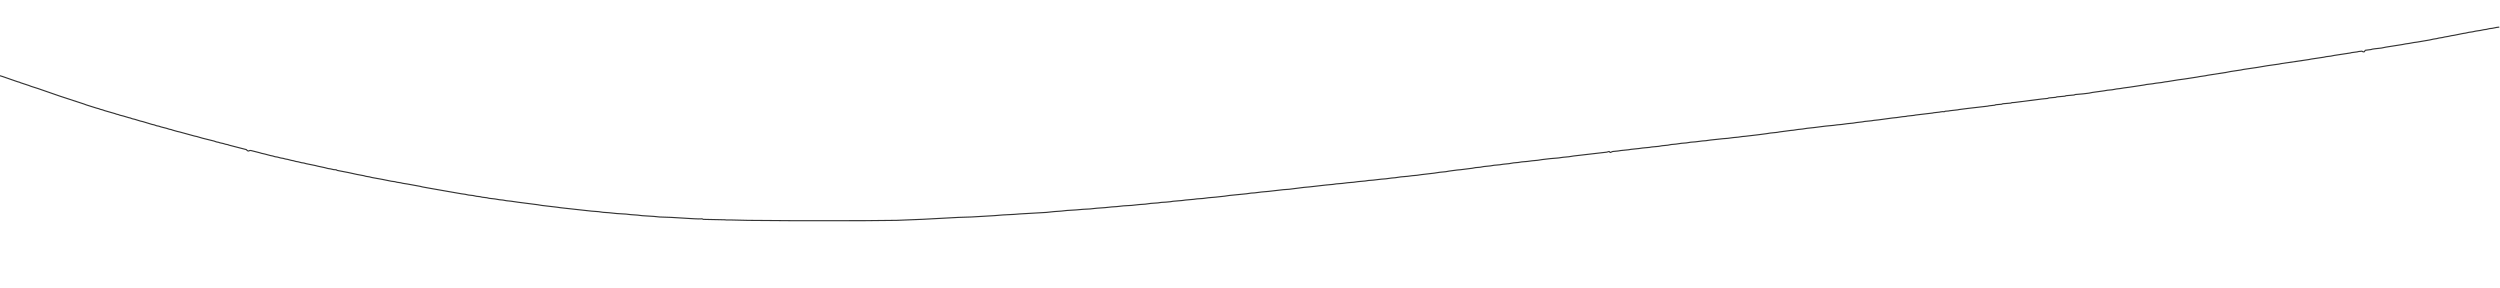
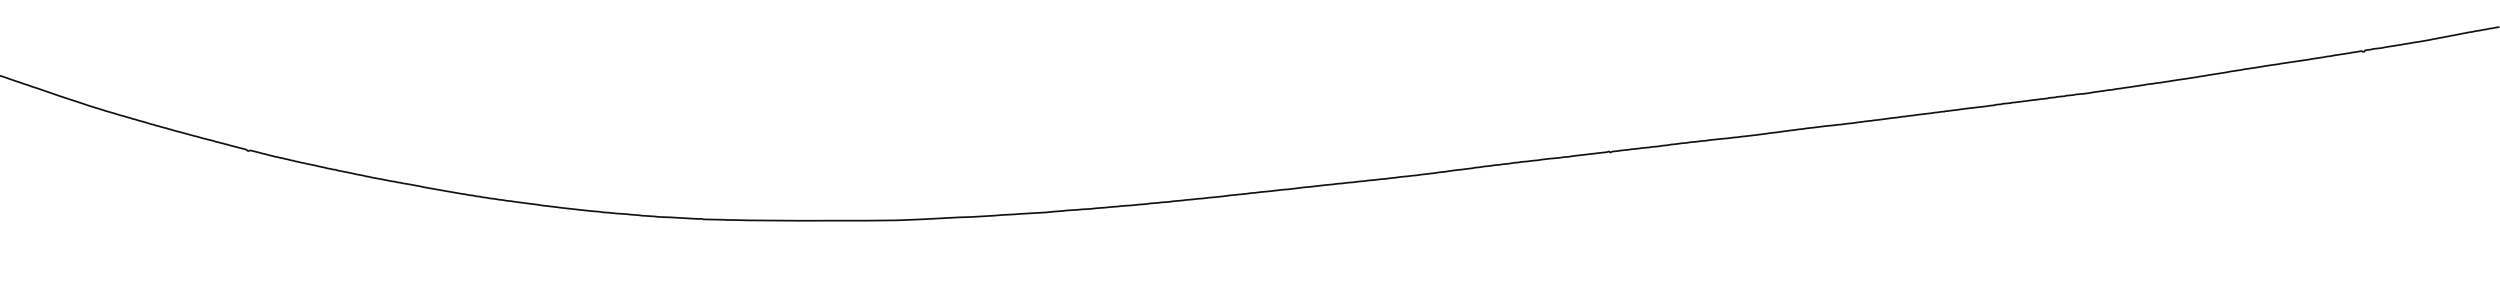
<svg xmlns="http://www.w3.org/2000/svg" viewBox="0 0 2172 250" width="2172" height="250" role="img" aria-labelledby="title">
-   <path d="M0.0 65.82 L2.0 66.40 L15.0 70.92 L17.0 71.49 L18.0 71.94 L25.0 74.23 L27.0 75.02 L33.0 76.92 L52.0 83.51 L73.0 90.38 L75.0 91.15 L84.0 93.97 L86.0 94.49 L87.0 94.94 L89.0 95.42 L91.0 96.15 L100.0 98.72 L101.0 99.13 L103.0 99.61 L104.0 100.04 L107.0 100.76 L112.0 102.26 L113.0 102.44 L115.0 103.20 L117.0 103.63 L122.0 105.19 L124.0 105.63 L132.0 108.07 L134.0 108.49 L136.0 109.25 L138.0 109.63 L140.0 110.30 L145.0 111.56 L147.0 112.25 L149.0 112.65 L150.0 113.05 L154.0 114.19 L156.0 114.63 L169.0 118.20 L171.0 118.62 L176.0 120.09 L186.0 122.56 L188.0 123.29 L190.0 123.67 L191.0 124.06 L194.0 124.69 L196.0 125.33 L198.0 125.69 L199.0 126.11 L214.0 129.97 L215.0 130.96 L216.0 131.21 L217.0 130.77 L218.0 130.77 L226.0 132.80 L227.0 133.15 L230.0 133.81 L235.0 135.15 L237.0 135.54 L239.0 136.17 L241.0 136.46 L244.0 137.28 L246.0 137.58 L248.0 138.15 L250.0 138.49 L253.0 139.30 L255.0 139.66 L257.0 140.26 L259.0 140.58 L262.0 141.37 L264.0 141.63 L266.0 142.21 L274.0 143.82 L276.0 144.35 L282.0 145.62 L285.0 146.42 L287.0 146.70 L290.0 147.39 L292.0 147.50 L293.0 148.06 L303.0 149.98 L310.0 151.53 L316.0 152.63 L318.0 153.21 L321.0 153.66 L323.0 154.21 L332.0 155.82 L340.0 157.46 L343.0 157.83 L345.0 158.36 L348.0 158.77 L350.0 159.27 L354.0 159.88 L365.0 161.89 L367.0 162.40 L373.0 163.49 L401.0 168.39 L404.0 168.77 L407.0 169.44 L411.0 169.87 L414.0 170.55 L417.0 170.85 L419.0 171.34 L423.0 171.80 L425.0 172.30 L430.0 172.84 L434.0 173.54 L437.0 173.82 L440.0 174.39 L444.0 174.80 L450.0 175.68 L467.0 177.85 L471.0 178.51 L484.0 180.02 L487.0 180.47 L514.0 183.44 L520.0 183.88 L524.0 184.47 L529.0 184.80 L536.0 185.54 L544.0 186.00 L548.0 186.48 L554.0 186.89 L558.0 187.39 L568.0 188.00 L573.0 188.52 L583.0 188.86 L603.0 190.06 L607.0 190.21 L610.0 190.13 L611.0 190.58 L630.0 190.97 L631.0 191.13 L636.0 191.13 L650.0 191.46 L692.0 191.76 L752.0 191.71 L779.0 191.44 L802.0 190.51 L833.0 188.86 L844.0 188.51 L864.0 187.35 L871.0 186.76 L881.0 186.26 L886.0 185.86 L909.0 184.55 L916.0 183.81 L922.0 183.40 L927.0 182.85 L935.0 182.37 L941.0 181.84 L947.0 181.54 L953.0 180.88 L960.0 180.40 L966.0 179.76 L970.0 179.52 L976.0 178.85 L983.0 178.46 L990.0 177.70 L995.0 177.37 L1000.0 176.69 L1006.0 176.28 L1009.0 175.83 L1013.0 175.61 L1017.0 175.23 L1019.0 174.87 L1027.0 174.21 L1030.0 173.79 L1037.0 173.18 L1040.0 172.77 L1045.0 172.45 L1050.0 171.78 L1056.0 171.29 L1064.0 170.42 L1068.0 169.82 L1083.0 168.35 L1087.0 167.75 L1090.0 167.58 L1096.0 166.80 L1102.0 166.29 L1115.0 164.78 L1120.0 164.44 L1133.0 162.78 L1138.0 162.35 L1152.0 160.74 L1158.0 160.21 L1161.0 159.74 L1166.0 159.37 L1171.0 158.73 L1176.0 158.34 L1180.0 157.78 L1186.0 157.26 L1189.0 156.79 L1193.0 156.50 L1200.0 155.66 L1204.0 155.36 L1209.0 154.67 L1212.0 154.43 L1217.0 153.68 L1223.0 153.17 L1227.0 152.64 L1231.0 152.30 L1235.0 151.70 L1246.0 150.43 L1251.0 149.65 L1256.0 149.19 L1259.0 148.64 L1266.0 147.70 L1269.0 147.44 L1279.0 146.19 L1282.0 145.62 L1286.0 145.29 L1289.0 144.71 L1295.0 144.11 L1298.0 143.58 L1303.0 143.16 L1306.0 142.67 L1311.0 142.19 L1315.0 141.50 L1319.0 141.16 L1322.0 140.66 L1327.0 140.25 L1331.0 139.71 L1336.0 139.25 L1340.0 138.61 L1347.0 137.80 L1354.0 137.23 L1358.0 136.64 L1363.0 136.19 L1367.0 135.54 L1396.0 132.18 L1398.0 131.58 L1399.0 132.52 L1401.0 131.64 L1406.0 131.15 L1408.0 130.80 L1415.0 130.10 L1417.0 129.75 L1424.0 129.03 L1427.0 128.59 L1433.0 128.05 L1435.0 127.69 L1441.0 127.16 L1444.0 126.62 L1449.0 126.14 L1452.0 125.55 L1456.0 125.21 L1461.0 124.48 L1465.0 124.18 L1469.0 123.53 L1473.0 123.24 L1479.0 122.46 L1482.0 122.25 L1486.0 121.66 L1497.0 120.49 L1501.0 120.19 L1506.0 119.52 L1510.0 119.17 L1514.0 118.58 L1516.0 118.44 L1528.0 117.02 L1535.0 116.10 L1538.0 115.59 L1544.0 115.00 L1546.0 114.62 L1556.0 113.30 L1558.0 113.14 L1562.0 112.50 L1566.0 112.10 L1570.0 111.46 L1576.0 110.84 L1586.0 109.56 L1593.0 108.91 L1596.0 108.48 L1600.0 108.14 L1605.0 107.44 L1610.0 106.96 L1613.0 106.46 L1618.0 105.89 L1620.0 105.51 L1626.0 104.92 L1628.0 104.57 L1632.0 104.16 L1644.0 102.52 L1648.0 102.12 L1653.0 101.37 L1656.0 101.12 L1657.0 100.85 L1663.0 100.22 L1664.0 99.97 L1679.0 98.21 L1680.0 97.96 L1685.0 97.42 L1686.0 97.20 L1688.0 96.96 L1689.0 97.11 L1690.0 96.65 L1693.0 96.42 L1694.0 96.20 L1701.0 95.42 L1702.0 95.18 L1710.0 94.16 L1727.0 92.20 L1728.0 91.95 L1733.0 91.39 L1734.0 90.98 L1739.0 90.55 L1740.0 90.15 L1747.0 89.55 L1748.0 89.15 L1750.0 89.06 L1774.0 86.00 L1779.0 85.52 L1780.0 85.09 L1786.0 84.56 L1787.0 84.17 L1794.0 83.55 L1795.0 83.14 L1802.0 82.53 L1803.0 82.12 L1810.0 81.52 L1815.0 80.91 L1818.0 80.29 L1828.0 78.91 L1831.0 78.38 L1835.0 78.01 L1839.0 77.26 L1842.0 76.94 L1845.0 76.42 L1850.0 75.77 L1863.0 73.80 L1865.0 73.37 L1870.0 72.81 L1873.0 72.28 L1878.0 71.70 L1881.0 71.13 L1883.0 70.91 L1892.0 69.43 L1898.0 68.63 L1909.0 66.93 L1911.0 66.53 L1916.0 65.83 L1918.0 65.39 L1934.0 62.92 L1938.0 62.12 L1947.0 60.79 L1949.0 60.34 L1961.0 58.59 L1970.0 57.06 L1980.0 55.67 L1982.0 55.24 L2006.0 51.73 L2008.0 51.31 L2019.0 49.68 L2021.0 49.23 L2025.0 48.76 L2028.0 48.14 L2042.0 46.02 L2043.0 45.72 L2048.0 45.07 L2049.0 44.78 L2052.0 44.46 L2053.0 45.00 L2054.0 45.05 L2055.0 43.69 L2060.0 43.03 L2061.0 42.71 L2063.0 42.41 L2069.0 41.74 L2073.0 40.92 L2087.0 38.73 L2090.0 38.13 L2093.0 37.73 L2097.0 36.97 L2100.0 36.58 L2111.0 34.70 L2114.0 34.01 L2117.0 33.55 L2119.0 33.04 L2122.0 32.60 L2124.0 32.11 L2127.0 31.63 L2130.0 30.96 L2132.0 30.69 L2140.0 29.05 L2142.0 28.78 L2145.0 28.08 L2148.0 27.68 L2151.0 27.01 L2155.0 26.44 L2158.0 25.79 L2160.0 25.56 L2163.0 24.84 L2165.0 24.66 L2169.0 23.84 L2171.0 23.58" fill="none" stroke="#333333" stroke-width="1.0" stroke-linecap="round" stroke-linejoin="round" vector-effect="non-scaling-stroke" />
+   <path d="M0.0 65.82 L2.0 66.40 L15.0 70.92 L17.0 71.49 L18.0 71.94 L25.0 74.23 L27.0 75.02 L33.0 76.92 L52.0 83.51 L73.0 90.38 L75.0 91.15 L84.0 93.97 L86.0 94.49 L87.0 94.94 L89.0 95.42 L91.0 96.15 L100.0 98.72 L101.0 99.13 L103.0 99.61 L104.0 100.04 L107.0 100.76 L112.0 102.26 L113.0 102.44 L115.0 103.20 L117.0 103.63 L122.0 105.19 L124.0 105.63 L132.0 108.07 L134.0 108.49 L136.0 109.25 L138.0 109.63 L140.0 110.30 L145.0 111.56 L147.0 112.25 L149.0 112.65 L150.0 113.05 L154.0 114.19 L156.0 114.63 L169.0 118.20 L171.0 118.62 L176.0 120.09 L186.0 122.56 L188.0 123.29 L190.0 123.67 L191.0 124.06 L194.0 124.69 L196.0 125.33 L198.0 125.69 L199.0 126.11 L214.0 129.97 L215.0 130.96 L216.0 131.21 L217.0 130.77 L218.0 130.77 L226.0 132.80 L227.0 133.15 L230.0 133.81 L235.0 135.15 L237.0 135.54 L239.0 136.17 L241.0 136.46 L244.0 137.28 L246.0 137.58 L248.0 138.15 L250.0 138.49 L253.0 139.30 L255.0 139.66 L257.0 140.26 L259.0 140.58 L262.0 141.37 L264.0 141.63 L266.0 142.21 L274.0 143.82 L276.0 144.35 L282.0 145.62 L285.0 146.42 L287.0 146.70 L290.0 147.39 L292.0 147.50 L293.0 148.06 L303.0 149.98 L310.0 151.53 L316.0 152.63 L318.0 153.21 L321.0 153.66 L323.0 154.21 L332.0 155.82 L340.0 157.46 L343.0 157.83 L345.0 158.36 L348.0 158.77 L350.0 159.27 L354.0 159.88 L365.0 161.89 L367.0 162.40 L373.0 163.49 L401.0 168.39 L404.0 168.77 L407.0 169.44 L411.0 169.87 L414.0 170.55 L417.0 170.85 L419.0 171.34 L423.0 171.80 L425.0 172.30 L430.0 172.84 L434.0 173.54 L437.0 173.82 L440.0 174.39 L444.0 174.80 L450.0 175.68 L467.0 177.85 L471.0 178.51 L484.0 180.02 L487.0 180.47 L514.0 183.44 L520.0 183.88 L524.0 184.47 L529.0 184.80 L536.0 185.54 L544.0 186.00 L548.0 186.48 L554.0 186.89 L558.0 187.39 L568.0 188.00 L573.0 188.52 L583.0 188.86 L603.0 190.06 L607.0 190.21 L610.0 190.13 L611.0 190.58 L630.0 190.97 L631.0 191.13 L636.0 191.13 L650.0 191.46 L692.0 191.76 L752.0 191.71 L779.0 191.44 L802.0 190.51 L833.0 188.86 L844.0 188.51 L864.0 187.35 L871.0 186.76 L881.0 186.26 L886.0 185.86 L909.0 184.55 L916.0 183.81 L922.0 183.40 L927.0 182.85 L935.0 182.37 L941.0 181.84 L947.0 181.54 L953.0 180.88 L960.0 180.40 L966.0 179.76 L970.0 179.52 L976.0 178.85 L983.0 178.46 L990.0 177.70 L995.0 177.37 L1000.0 176.69 L1006.0 176.28 L1009.0 175.83 L1013.0 175.61 L1017.0 175.23 L1019.0 174.87 L1027.0 174.21 L1030.0 173.79 L1037.0 173.18 L1040.0 172.77 L1045.0 172.45 L1050.0 171.78 L1056.0 171.29 L1064.0 170.42 L1068.0 169.82 L1083.0 168.35 L1087.0 167.75 L1090.0 167.58 L1096.0 166.80 L1102.0 166.29 L1115.0 164.78 L1120.0 164.44 L1133.0 162.78 L1138.0 162.35 L1152.0 160.74 L1158.0 160.21 L1161.0 159.74 L1166.0 159.37 L1171.0 158.73 L1176.0 158.34 L1180.0 157.78 L1186.0 157.26 L1189.0 156.79 L1193.0 156.50 L1200.0 155.66 L1204.0 155.36 L1209.0 154.67 L1212.0 154.43 L1217.0 153.68 L1223.0 153.17 L1227.0 152.64 L1231.0 152.30 L1235.0 151.70 L1246.0 150.43 L1251.0 149.65 L1256.0 149.19 L1259.0 148.64 L1266.0 147.70 L1269.0 147.44 L1279.0 146.19 L1282.0 145.62 L1286.0 145.29 L1289.0 144.71 L1295.0 144.11 L1298.0 143.58 L1303.0 143.16 L1306.0 142.67 L1311.0 142.19 L1315.0 141.50 L1319.0 141.16 L1322.0 140.66 L1327.0 140.25 L1331.0 139.71 L1336.0 139.25 L1340.0 138.61 L1347.0 137.80 L1354.0 137.23 L1358.0 136.64 L1363.0 136.19 L1367.0 135.54 L1396.0 132.18 L1398.0 131.58 L1399.0 132.52 L1401.0 131.64 L1406.0 131.15 L1408.0 130.80 L1415.0 130.10 L1417.0 129.75 L1424.0 129.03 L1427.0 128.59 L1433.0 128.05 L1435.0 127.69 L1441.0 127.16 L1444.0 126.62 L1449.0 126.14 L1452.0 125.55 L1456.0 125.21 L1461.0 124.48 L1465.0 124.18 L1469.0 123.53 L1473.0 123.24 L1479.0 122.46 L1482.0 122.25 L1486.0 121.66 L1497.0 120.49 L1501.0 120.19 L1506.0 119.52 L1510.0 119.17 L1514.0 118.58 L1516.0 118.44 L1528.0 117.02 L1535.0 116.10 L1538.0 115.59 L1544.0 115.00 L1546.0 114.62 L1556.0 113.30 L1558.0 113.14 L1562.0 112.50 L1566.0 112.10 L1570.0 111.46 L1576.0 110.84 L1586.0 109.56 L1593.0 108.91 L1596.0 108.48 L1600.0 108.14 L1605.0 107.44 L1610.0 106.96 L1613.0 106.46 L1618.0 105.89 L1620.0 105.51 L1626.0 104.92 L1628.0 104.57 L1632.0 104.16 L1644.0 102.52 L1648.0 102.12 L1653.0 101.37 L1656.0 101.12 L1657.0 100.85 L1663.0 100.22 L1664.0 99.97 L1679.0 98.21 L1680.0 97.96 L1685.0 97.42 L1686.0 97.20 L1688.0 96.96 L1689.0 97.11 L1690.0 96.65 L1693.0 96.42 L1694.0 96.20 L1701.0 95.42 L1702.0 95.18 L1710.0 94.16 L1727.0 92.20 L1728.0 91.95 L1733.0 91.39 L1734.0 90.98 L1739.0 90.55 L1740.0 90.15 L1747.0 89.55 L1748.0 89.15 L1750.0 89.06 L1774.0 86.00 L1779.0 85.52 L1780.0 85.09 L1786.0 84.56 L1787.0 84.17 L1794.0 83.55 L1795.0 83.14 L1802.0 82.53 L1803.0 82.12 L1810.0 81.52 L1815.0 80.91 L1818.0 80.29 L1828.0 78.91 L1831.0 78.38 L1835.0 78.01 L1839.0 77.26 L1842.0 76.94 L1845.0 76.42 L1850.0 75.77 L1863.0 73.80 L1865.0 73.37 L1870.0 72.81 L1873.0 72.28 L1878.0 71.70 L1881.0 71.13 L1883.0 70.91 L1892.0 69.43 L1898.0 68.63 L1909.0 66.93 L1911.0 66.53 L1916.0 65.83 L1918.0 65.39 L1934.0 62.92 L1938.0 62.12 L1947.0 60.79 L1949.0 60.34 L1961.0 58.59 L1970.0 57.06 L1980.0 55.67 L1982.0 55.24 L2006.0 51.73 L2008.0 51.31 L2019.0 49.68 L2021.0 49.23 L2025.0 48.76 L2028.0 48.14 L2042.0 46.02 L2043.0 45.72 L2048.0 45.07 L2049.0 44.78 L2052.0 44.46 L2053.0 45.00 L2054.0 45.05 L2055.0 43.69 L2060.0 43.03 L2061.0 42.71 L2063.0 42.41 L2069.0 41.74 L2073.0 40.92 L2087.0 38.73 L2090.0 38.13 L2093.0 37.73 L2097.0 36.97 L2100.0 36.58 L2111.0 34.70 L2114.0 34.01 L2117.0 33.55 L2119.0 33.04 L2122.0 32.60 L2124.0 32.11 L2127.0 31.63 L2130.0 30.96 L2132.0 30.69 L2140.0 29.05 L2142.0 28.78 L2145.0 28.08 L2148.0 27.68 L2151.0 27.01 L2155.0 26.44 L2158.0 25.79 L2160.0 25.56 L2163.0 24.84 L2165.0 24.66 L2169.0 23.84 L2171.0 23.58" fill="none" stroke="#111111" stroke-width="1.5" stroke-linecap="round" stroke-linejoin="round" vector-effect="non-scaling-stroke" />
</svg>
